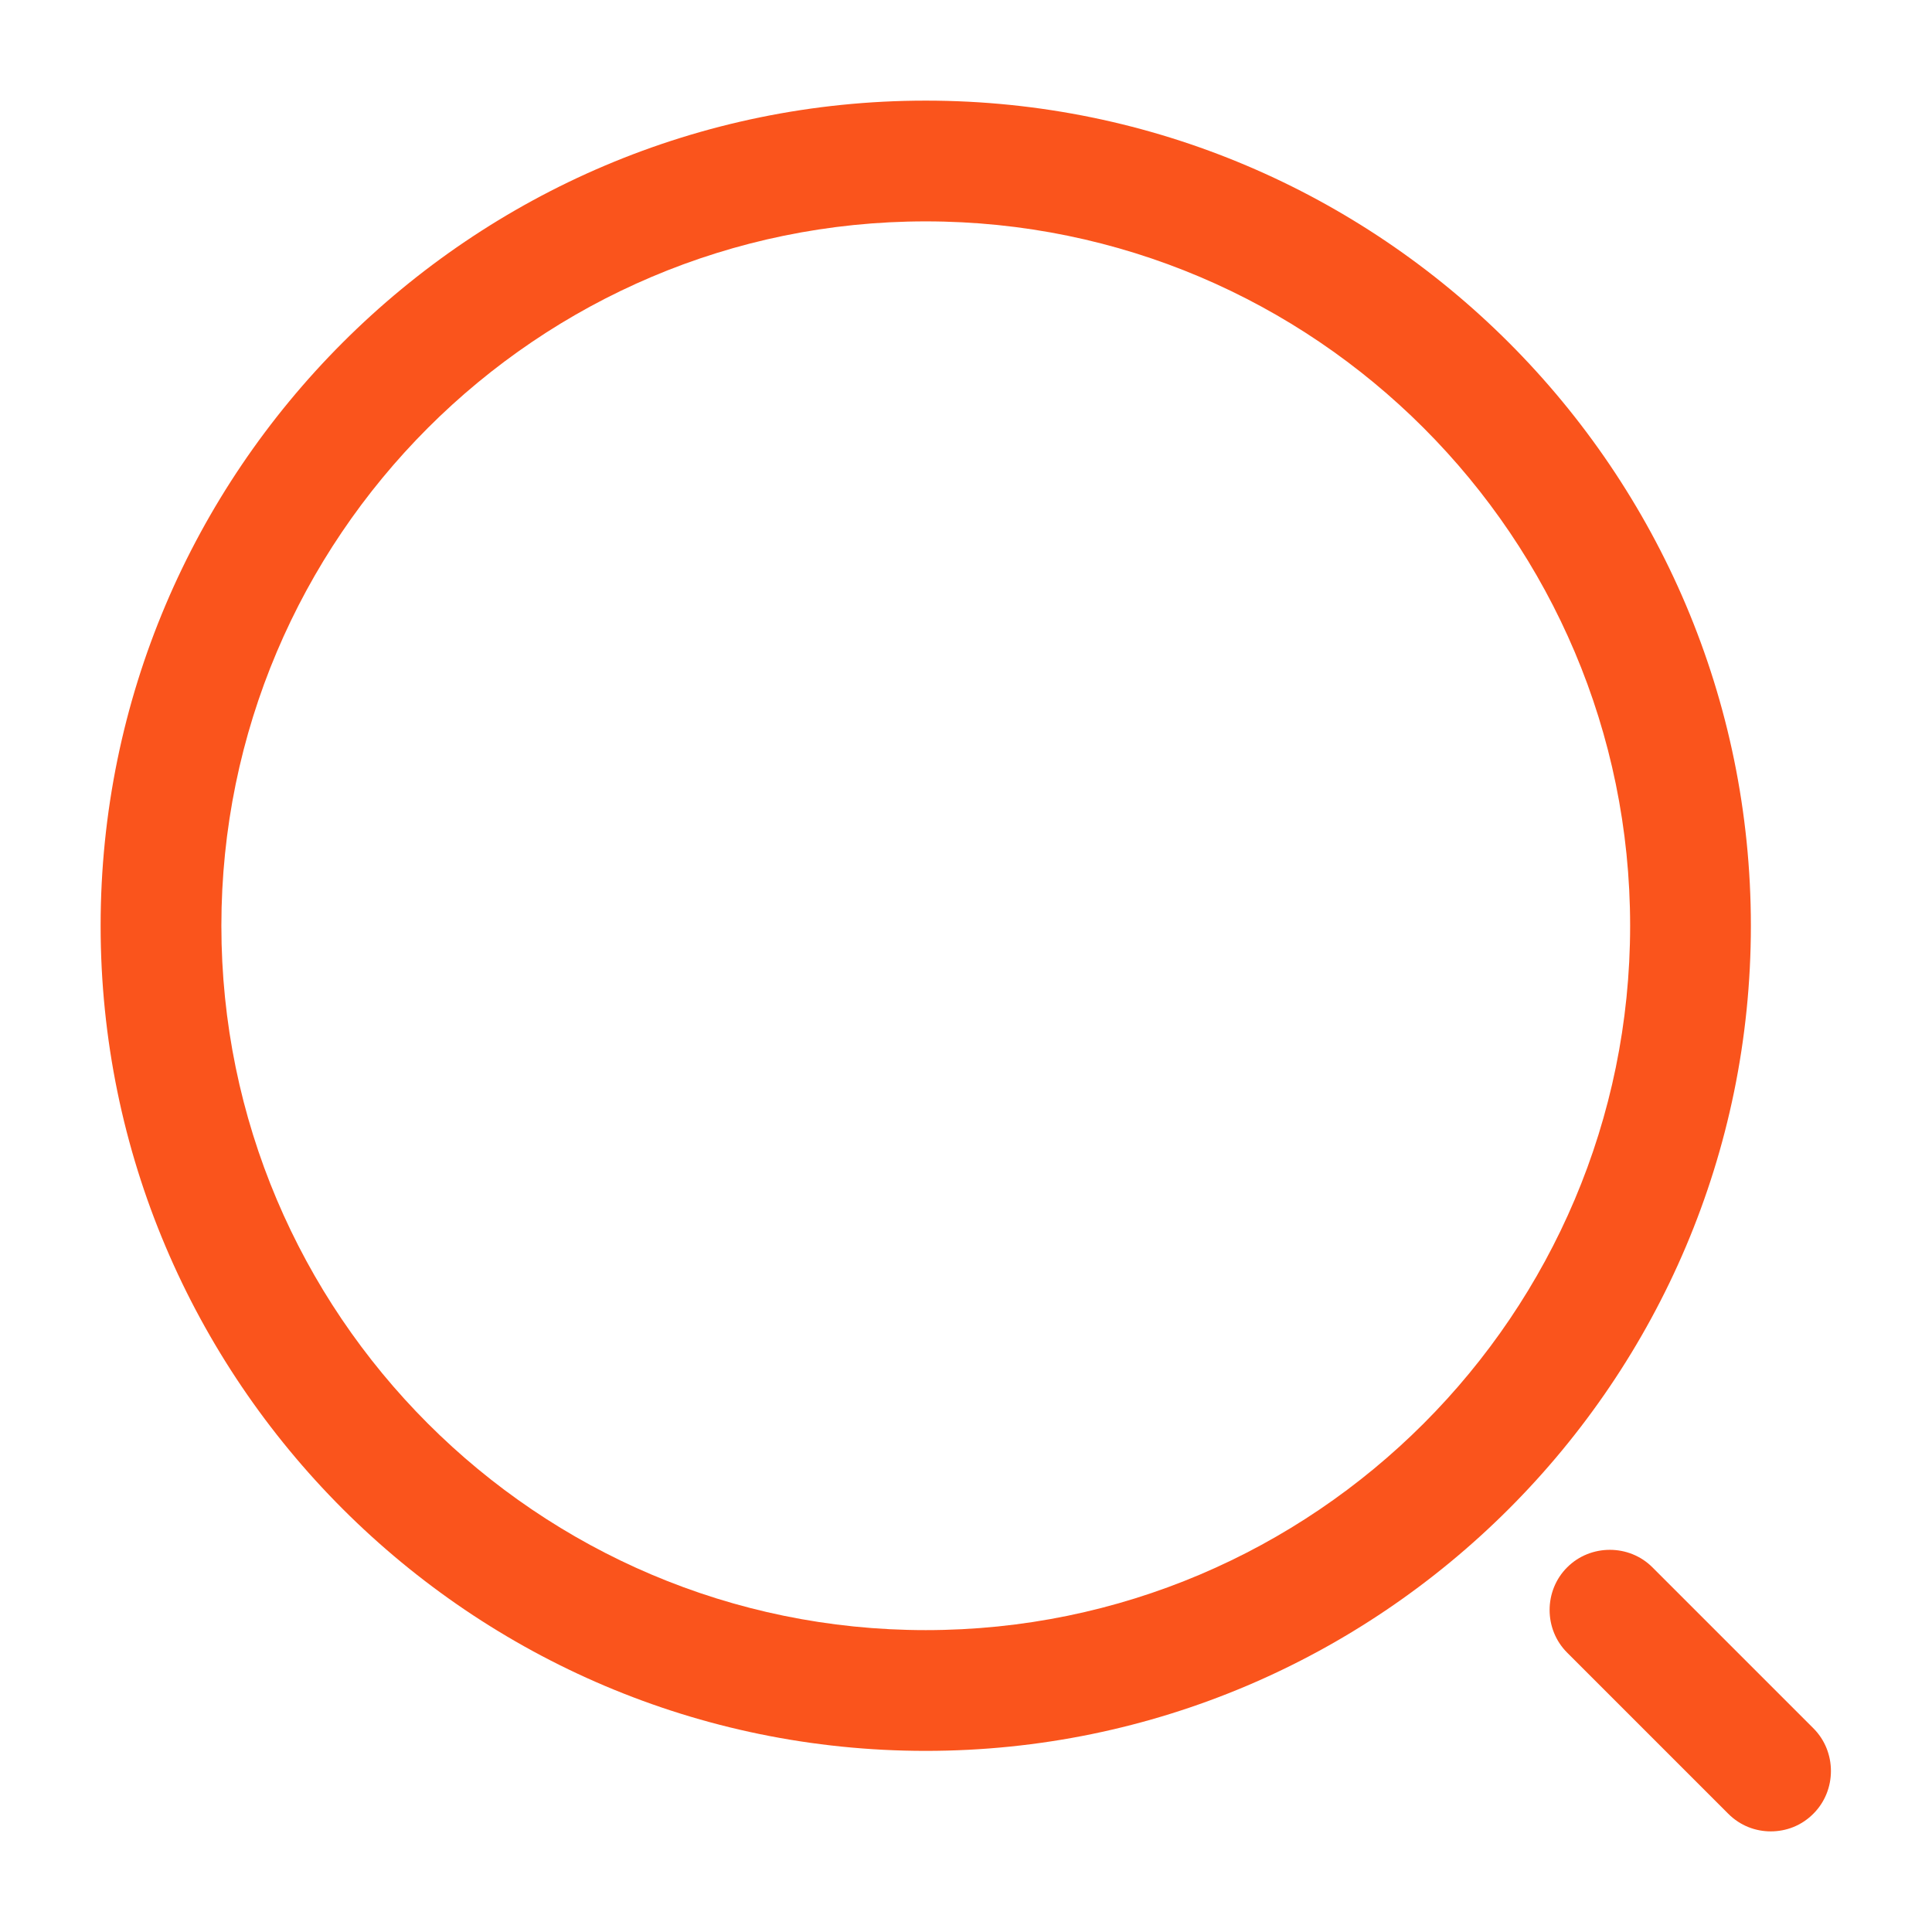
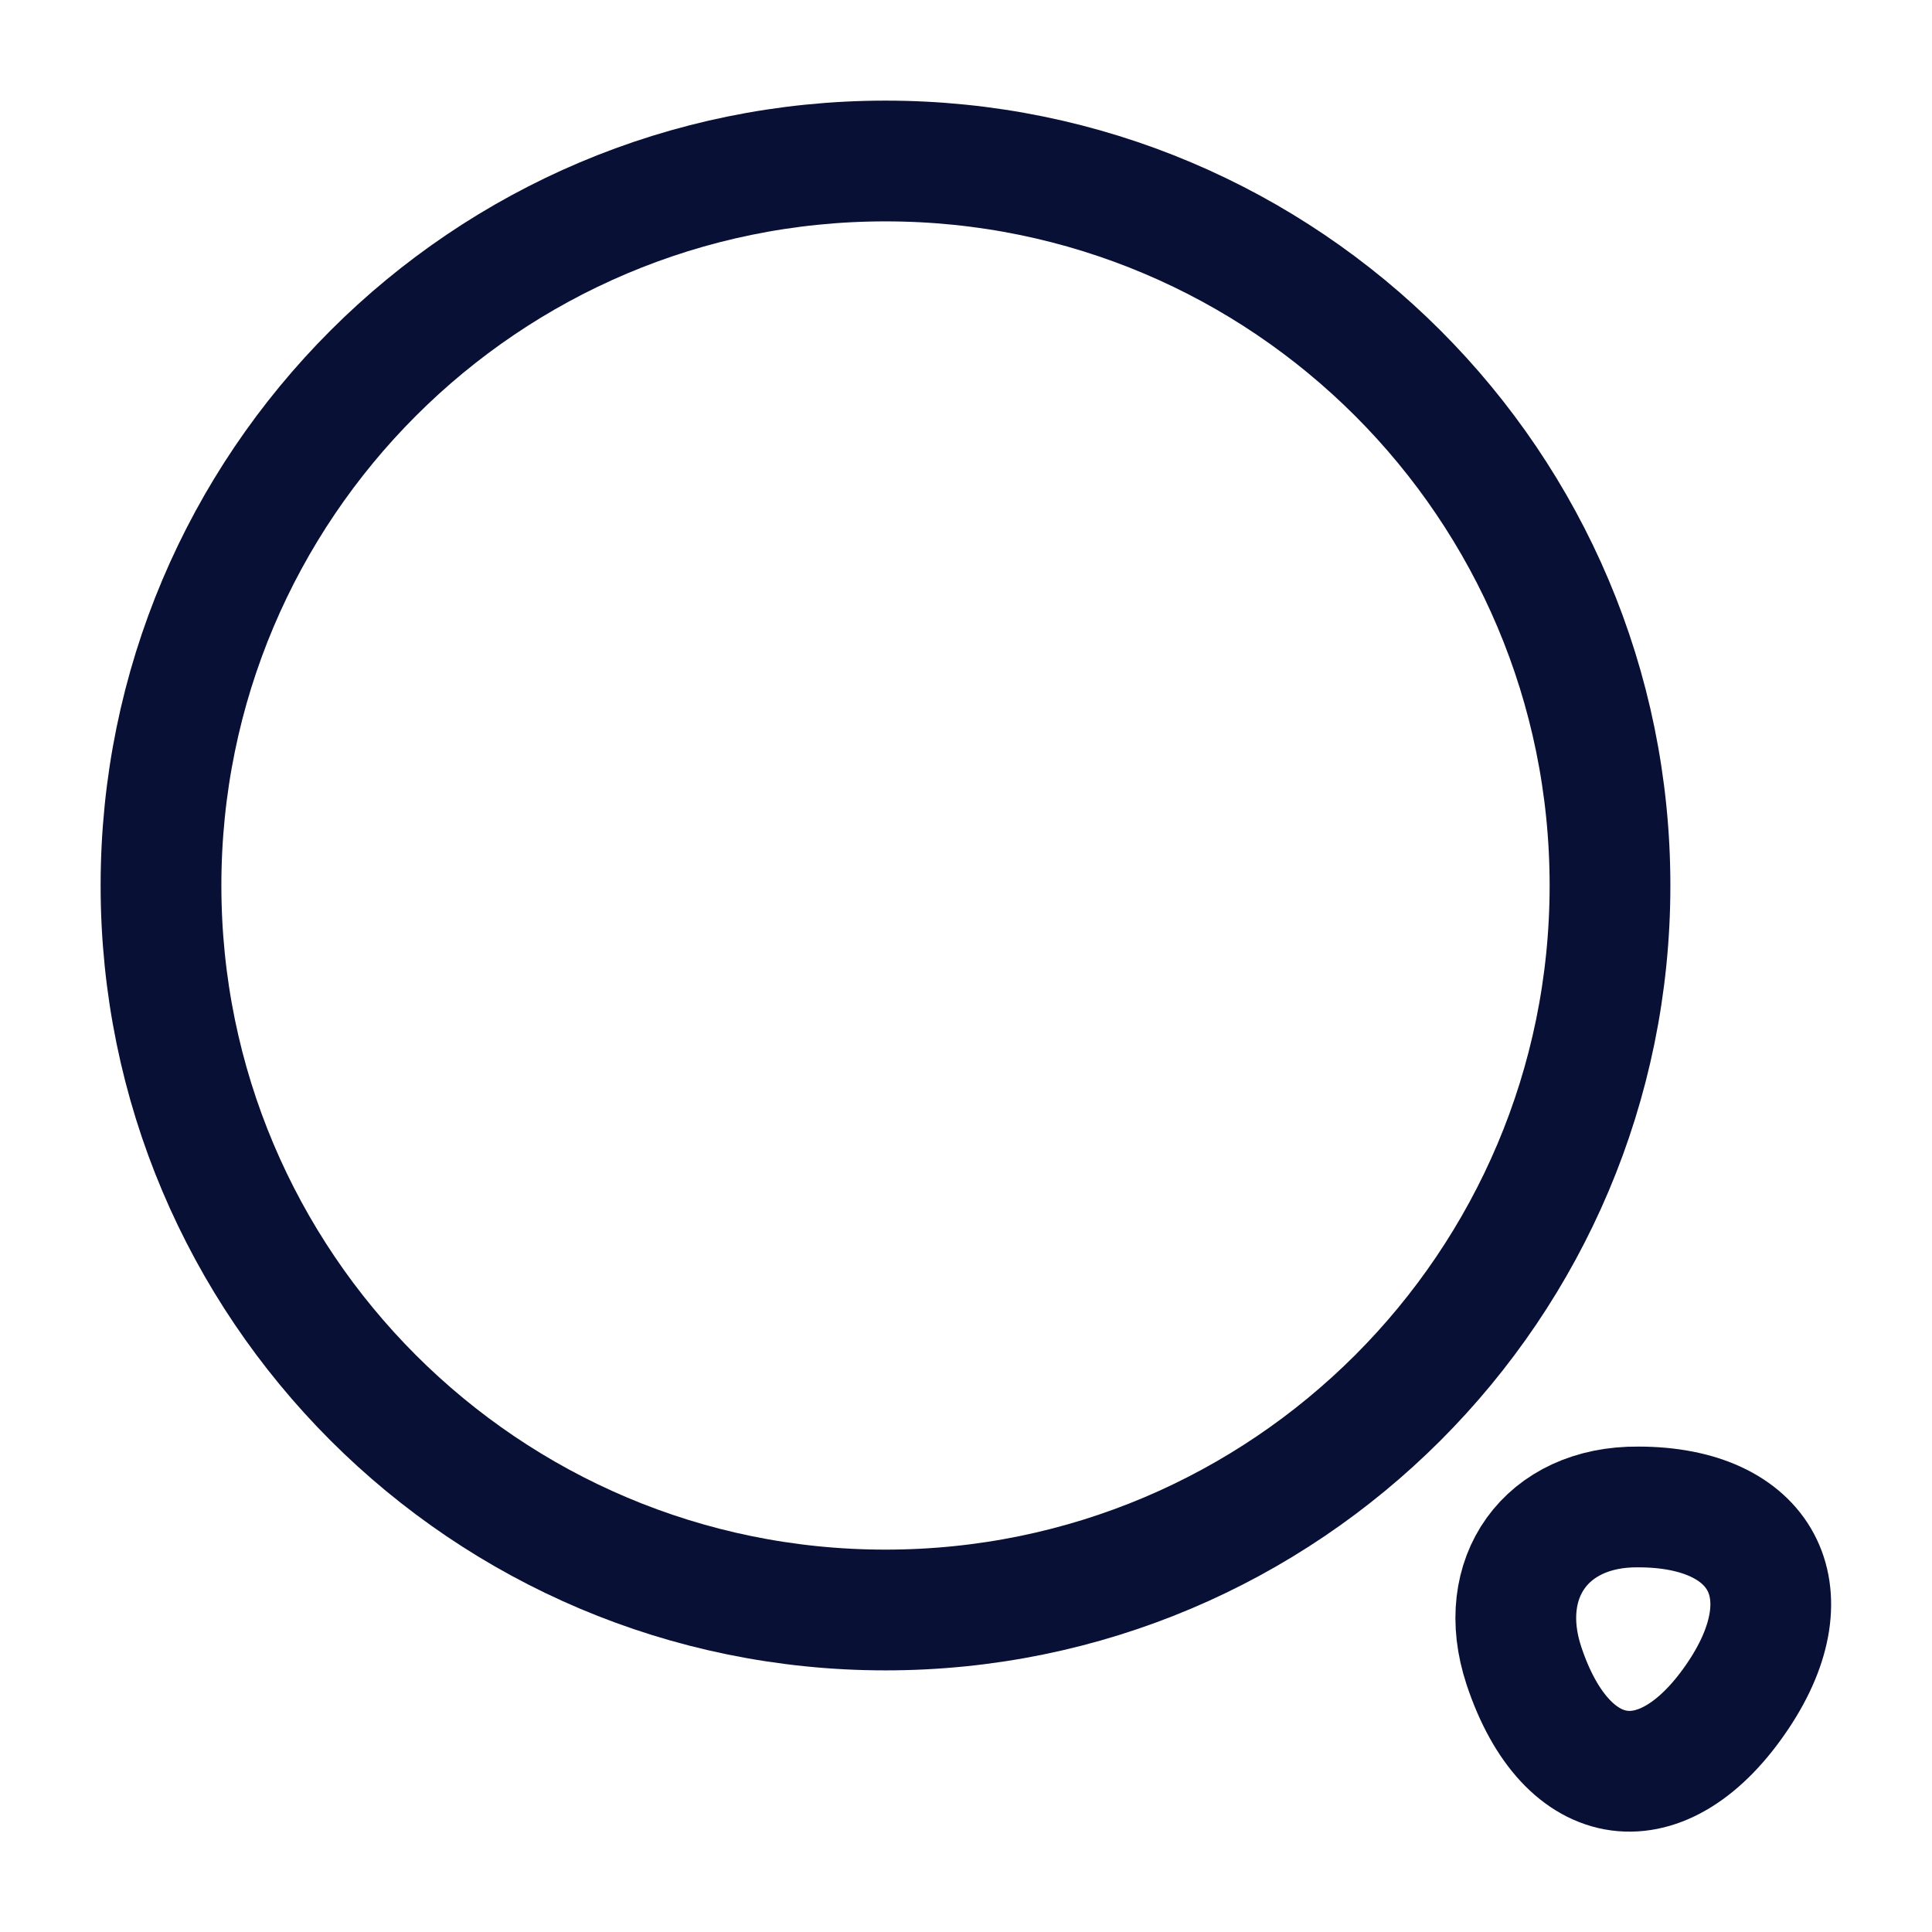
<svg xmlns="http://www.w3.org/2000/svg" width="24" height="24" viewBox="0 0 24 24" fill="none">
-   <path d="M11.5 21.75C5.85 21.75 1.25 17.15 1.25 11.5C1.25 5.85 5.85 1.25 11.5 1.25C17.15 1.25 21.75 5.85 21.75 11.5C21.75 17.15 17.15 21.75 11.5 21.75ZM11.5 2.75C6.67 2.75 2.75 6.68 2.75 11.5C2.75 16.32 6.67 20.25 11.5 20.25C16.33 20.25 20.25 16.32 20.25 11.5C20.25 6.68 16.33 2.75 11.5 2.75Z" fill="#FA541C" />
-   <path d="M21.997 22.75C21.808 22.75 21.617 22.68 21.468 22.53L19.468 20.53C19.177 20.24 19.177 19.76 19.468 19.47C19.758 19.18 20.238 19.18 20.527 19.47L22.527 21.47C22.817 21.76 22.817 22.24 22.527 22.53C22.378 22.68 22.188 22.75 21.997 22.75Z" fill="#FA541C" />
+   <path d="M11 20C15.971 20 20 15.971 20 11C20 6.029 15.971 2 11 2C6.029 2 2 6.029 2 11C2 15.971 6.029 20 11 20Z" stroke="#081035" stroke-width="1.5" stroke-linecap="round" stroke-linejoin="round" />
+   <path d="M18.93 20.69C19.46 22.29 20.67 22.45 21.6 21.05C22.45 19.77 21.89 18.72 20.35 18.72C19.21 18.71 18.57 19.6 18.93 20.69Z" stroke="#081035" stroke-width="1.5" stroke-linecap="round" stroke-linejoin="round" />
</svg>
